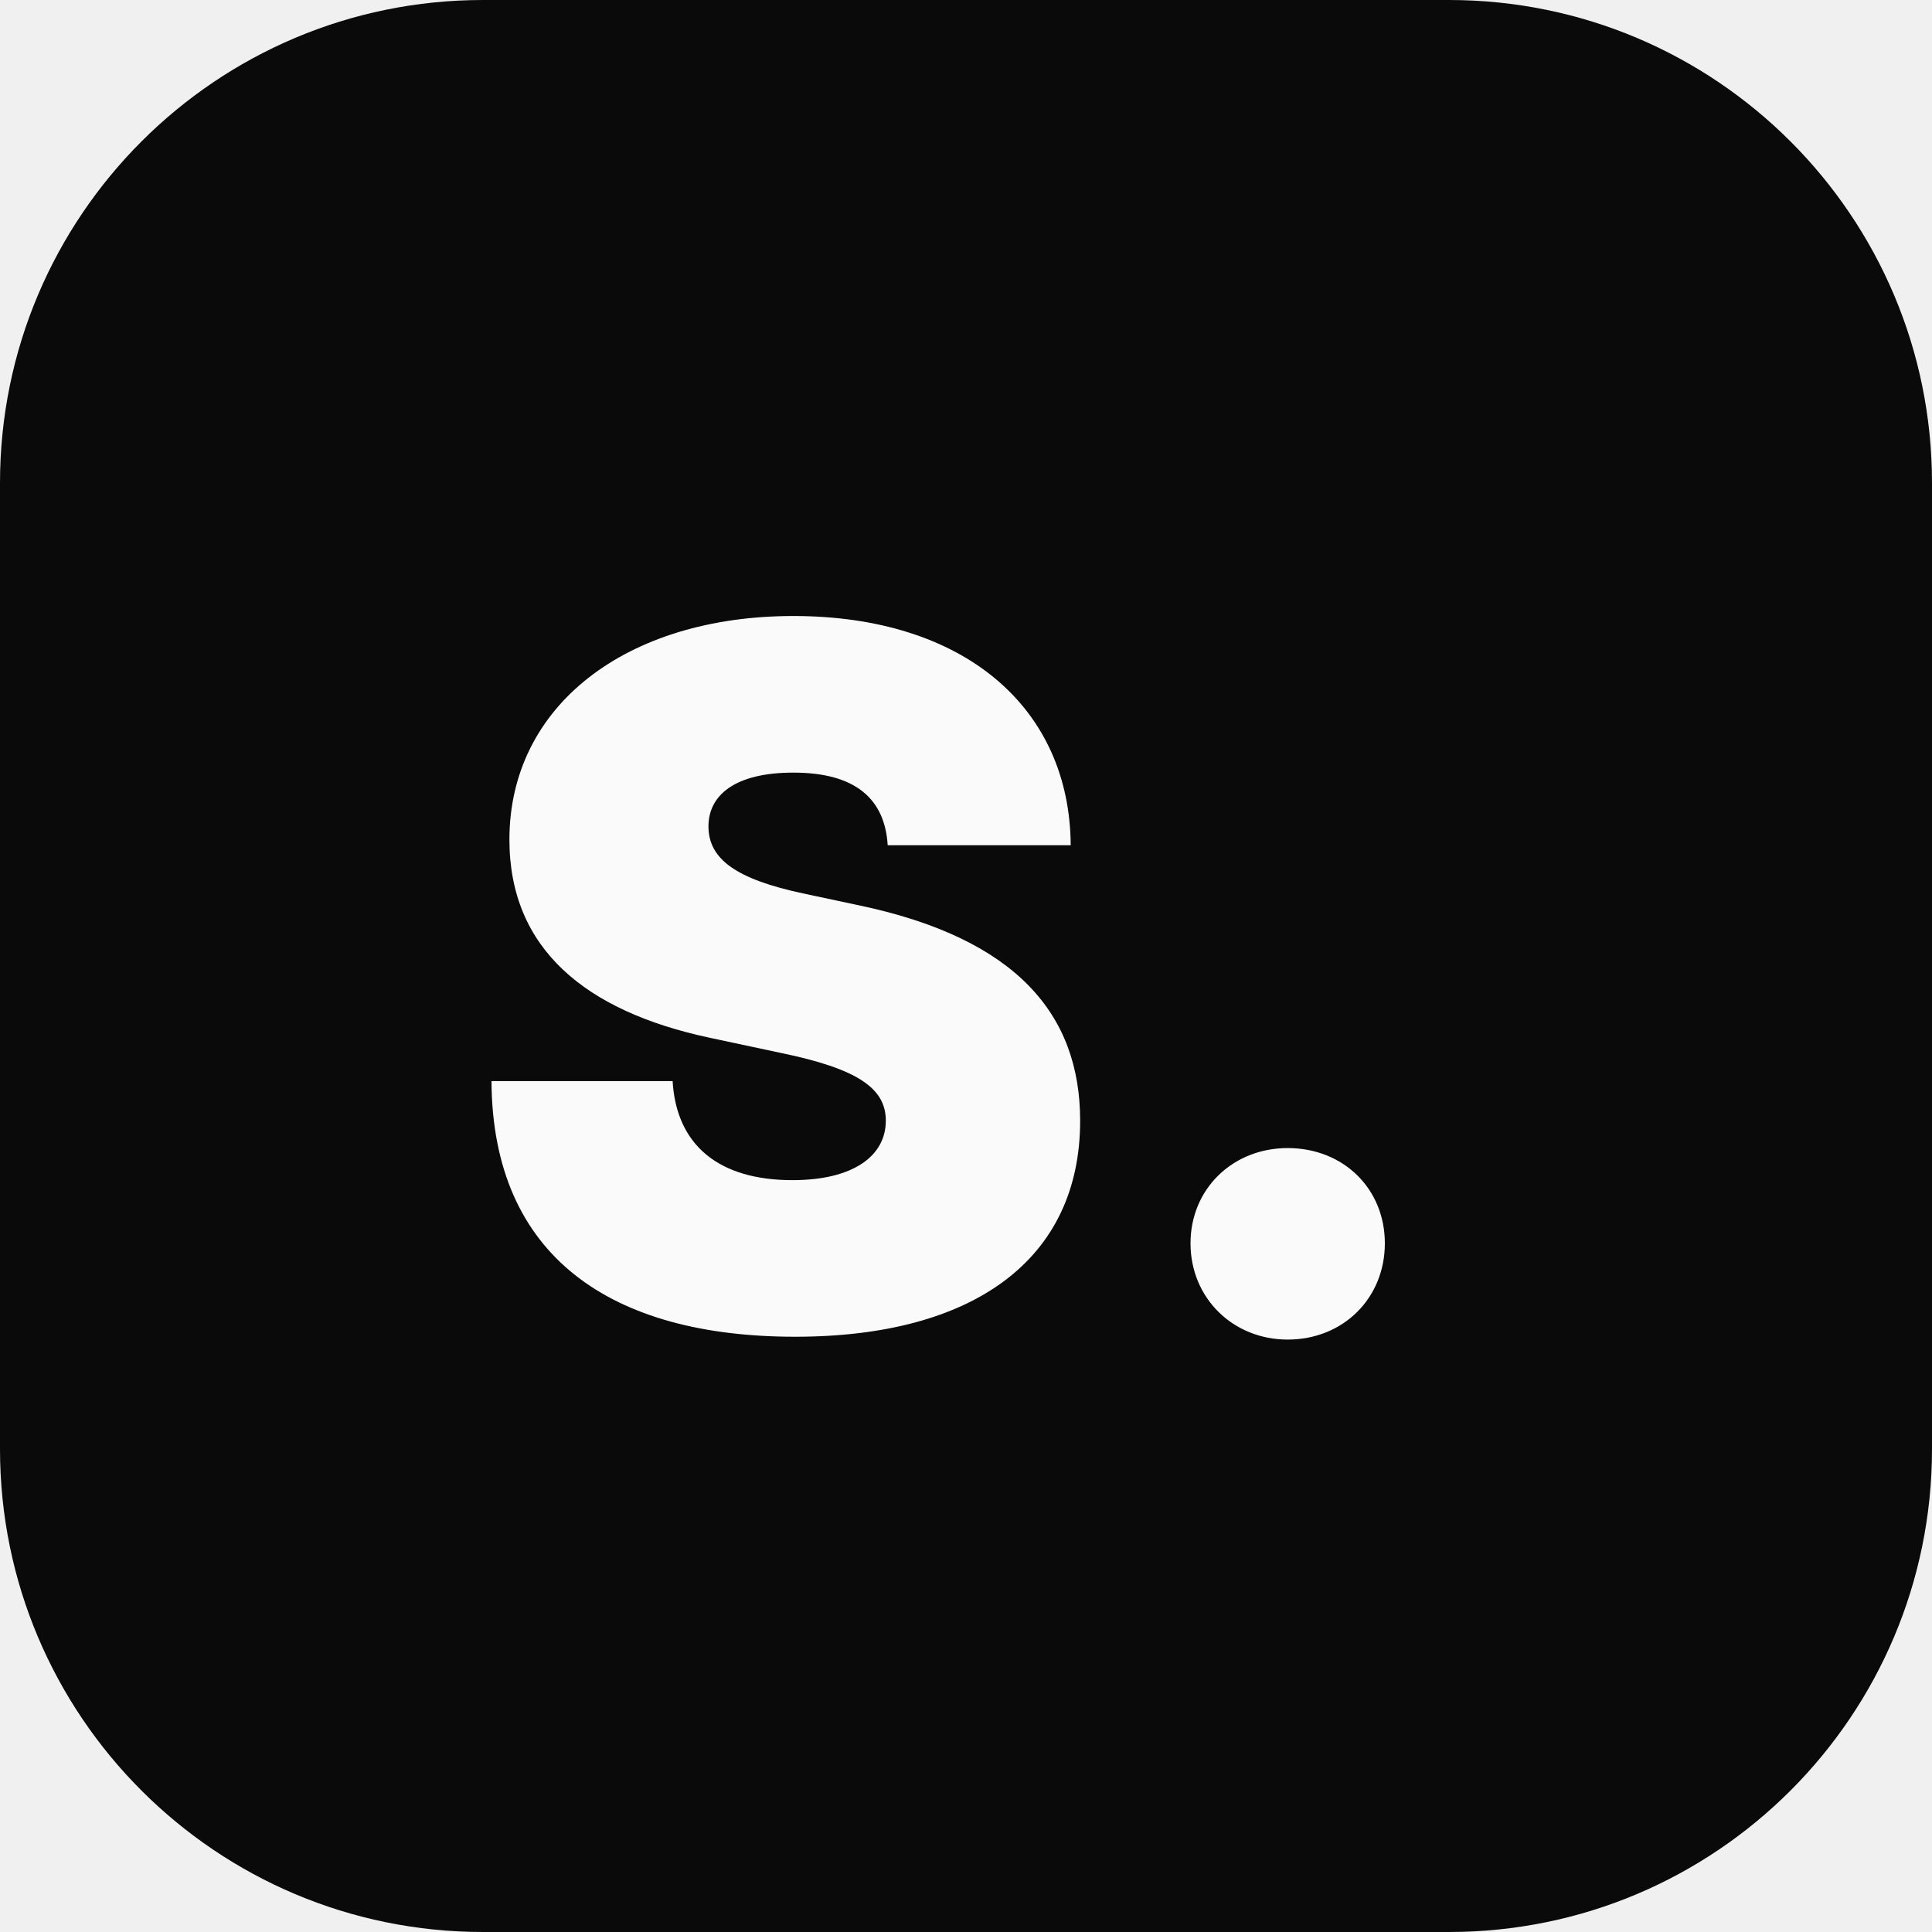
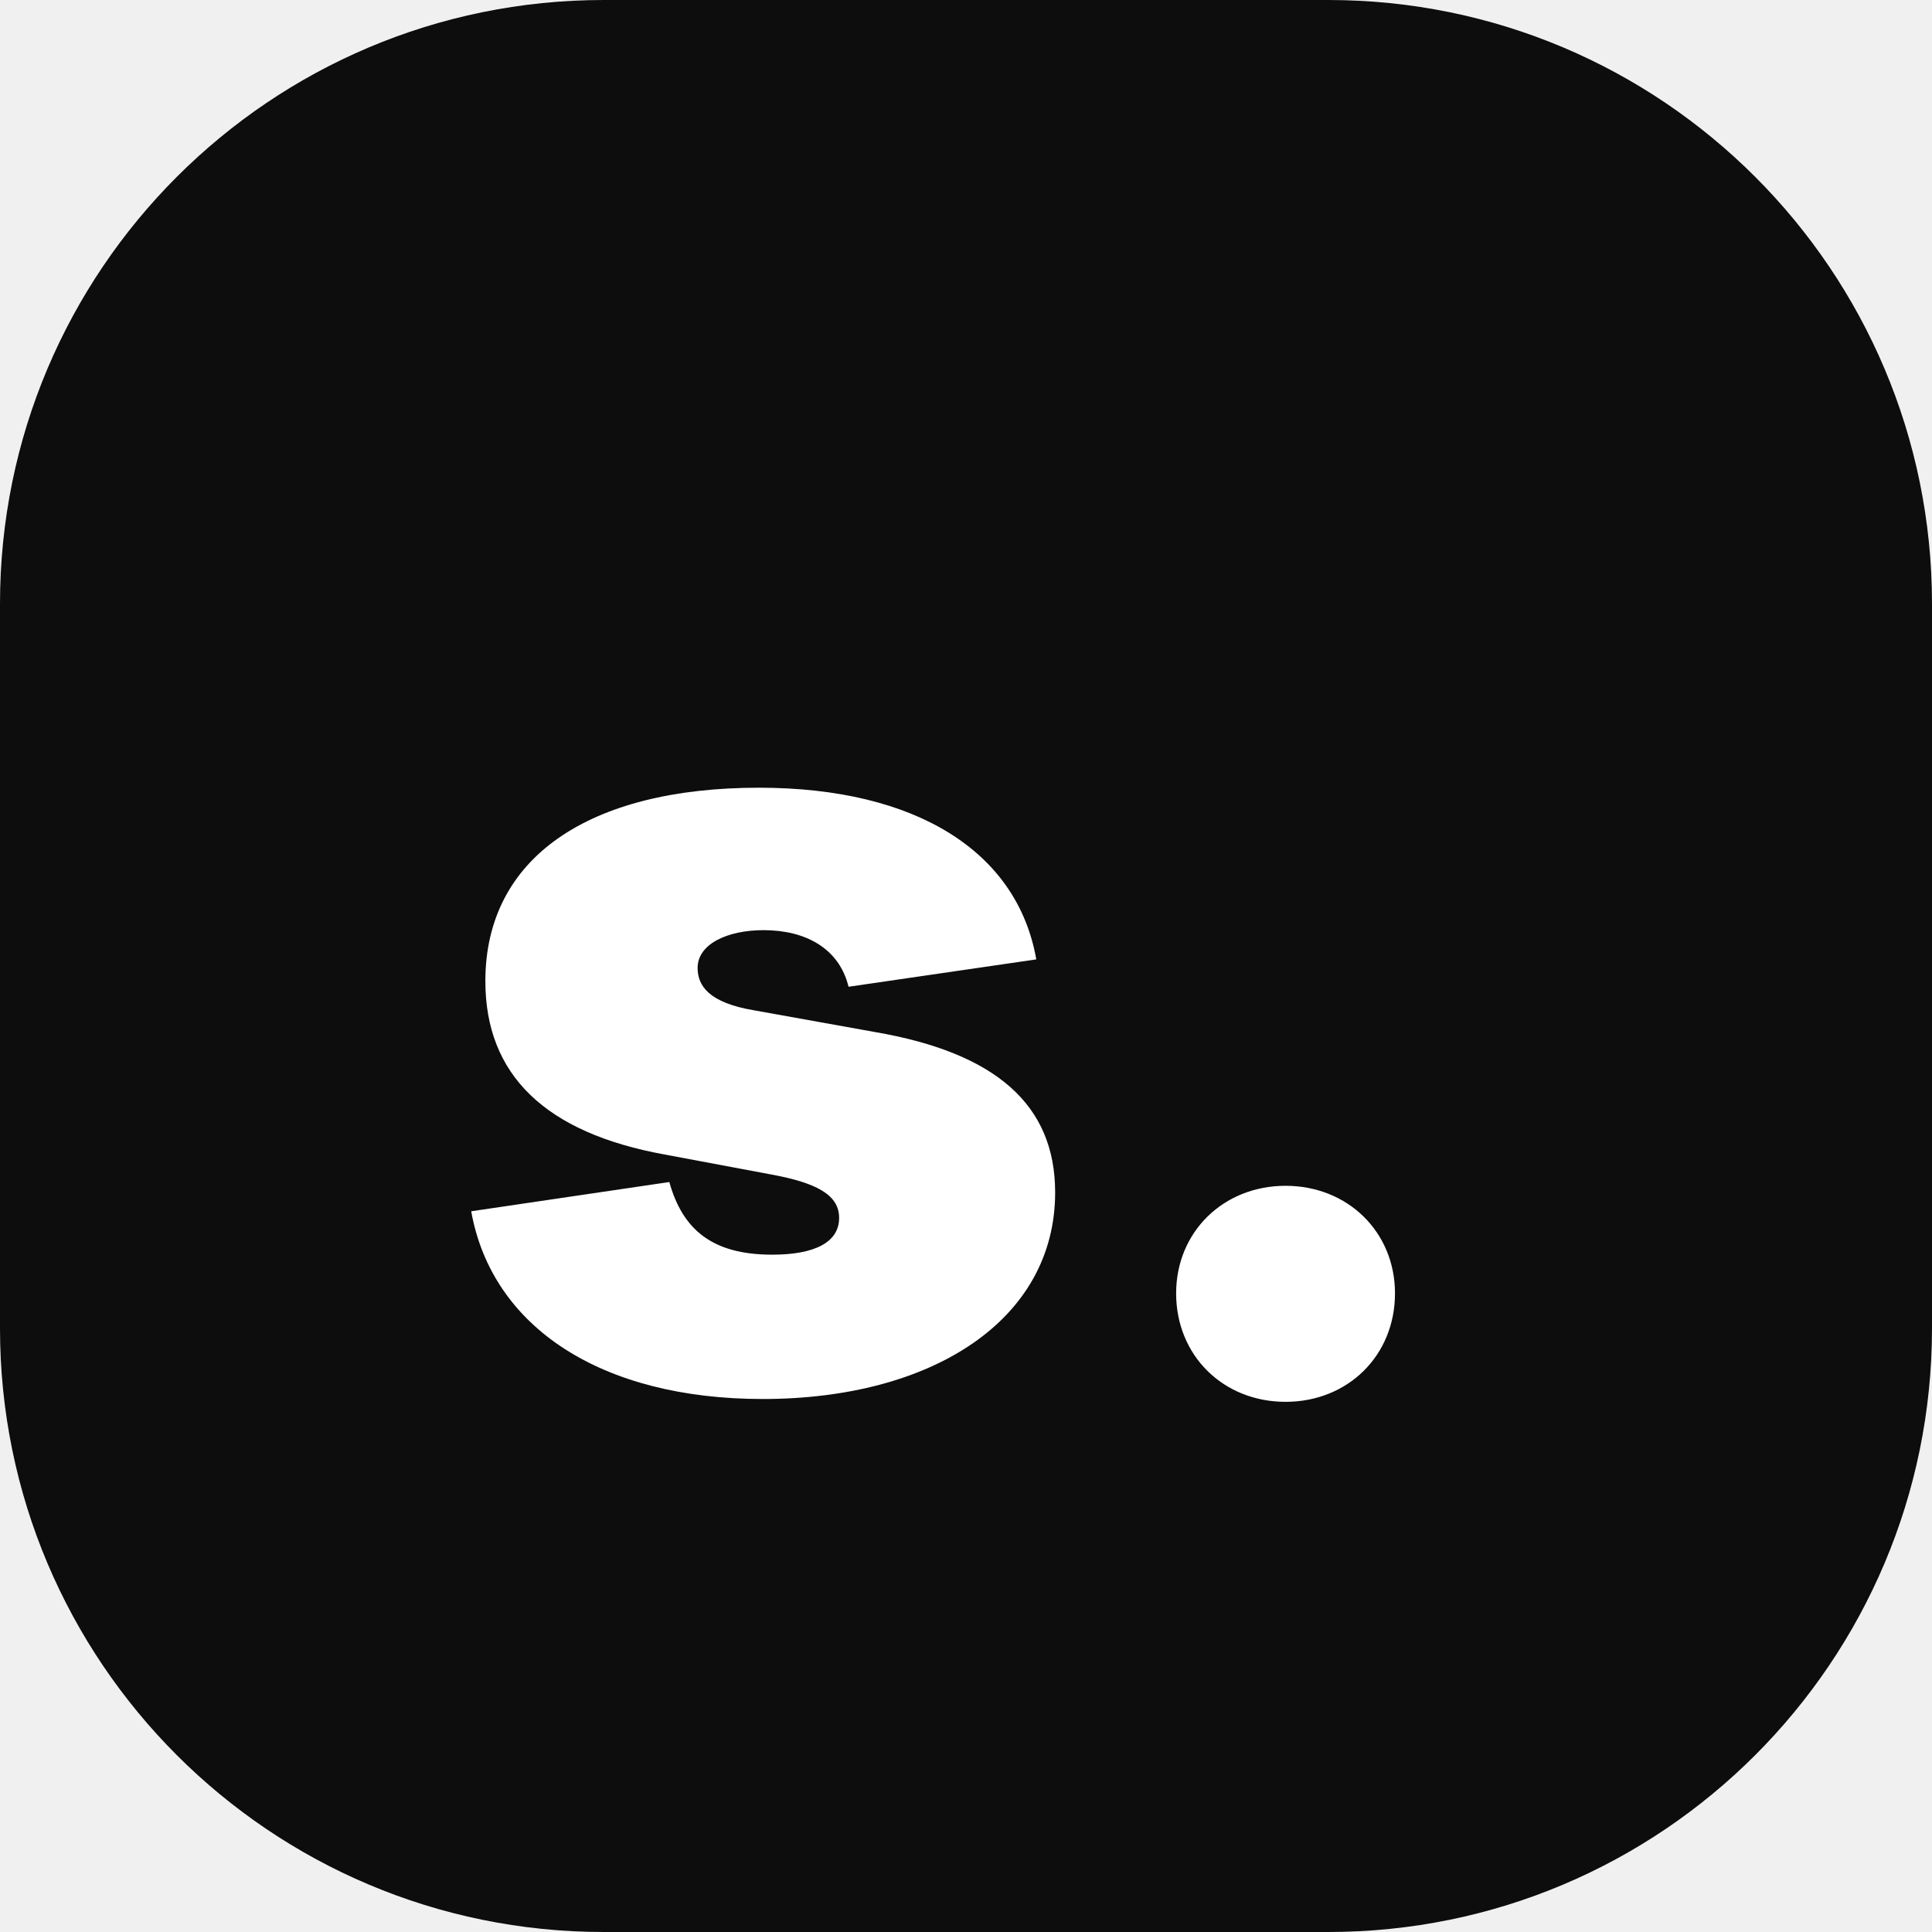
<svg xmlns="http://www.w3.org/2000/svg" viewBox="0 0 32 32" fill="none">
-   <rect width="32" height="32" rx="8" fill="#0A0A0A" />
-   <text x="16" y="22" font-family="'Plus Jakarta Sans', system-ui, -apple-system, sans-serif" font-size="16" font-weight="900" fill="#FAFAFA" text-anchor="middle">S.</text>
+   <rect width="32" height="32" rx="10" fill="#0D0D0D" />
+   <text x="16" y="23" font-family="'Plus Jakarta Sans', system-ui, -apple-system, sans-serif" font-size="18" font-weight="900" fill="#FFFFFF" text-anchor="middle">s.</text>
</svg>
